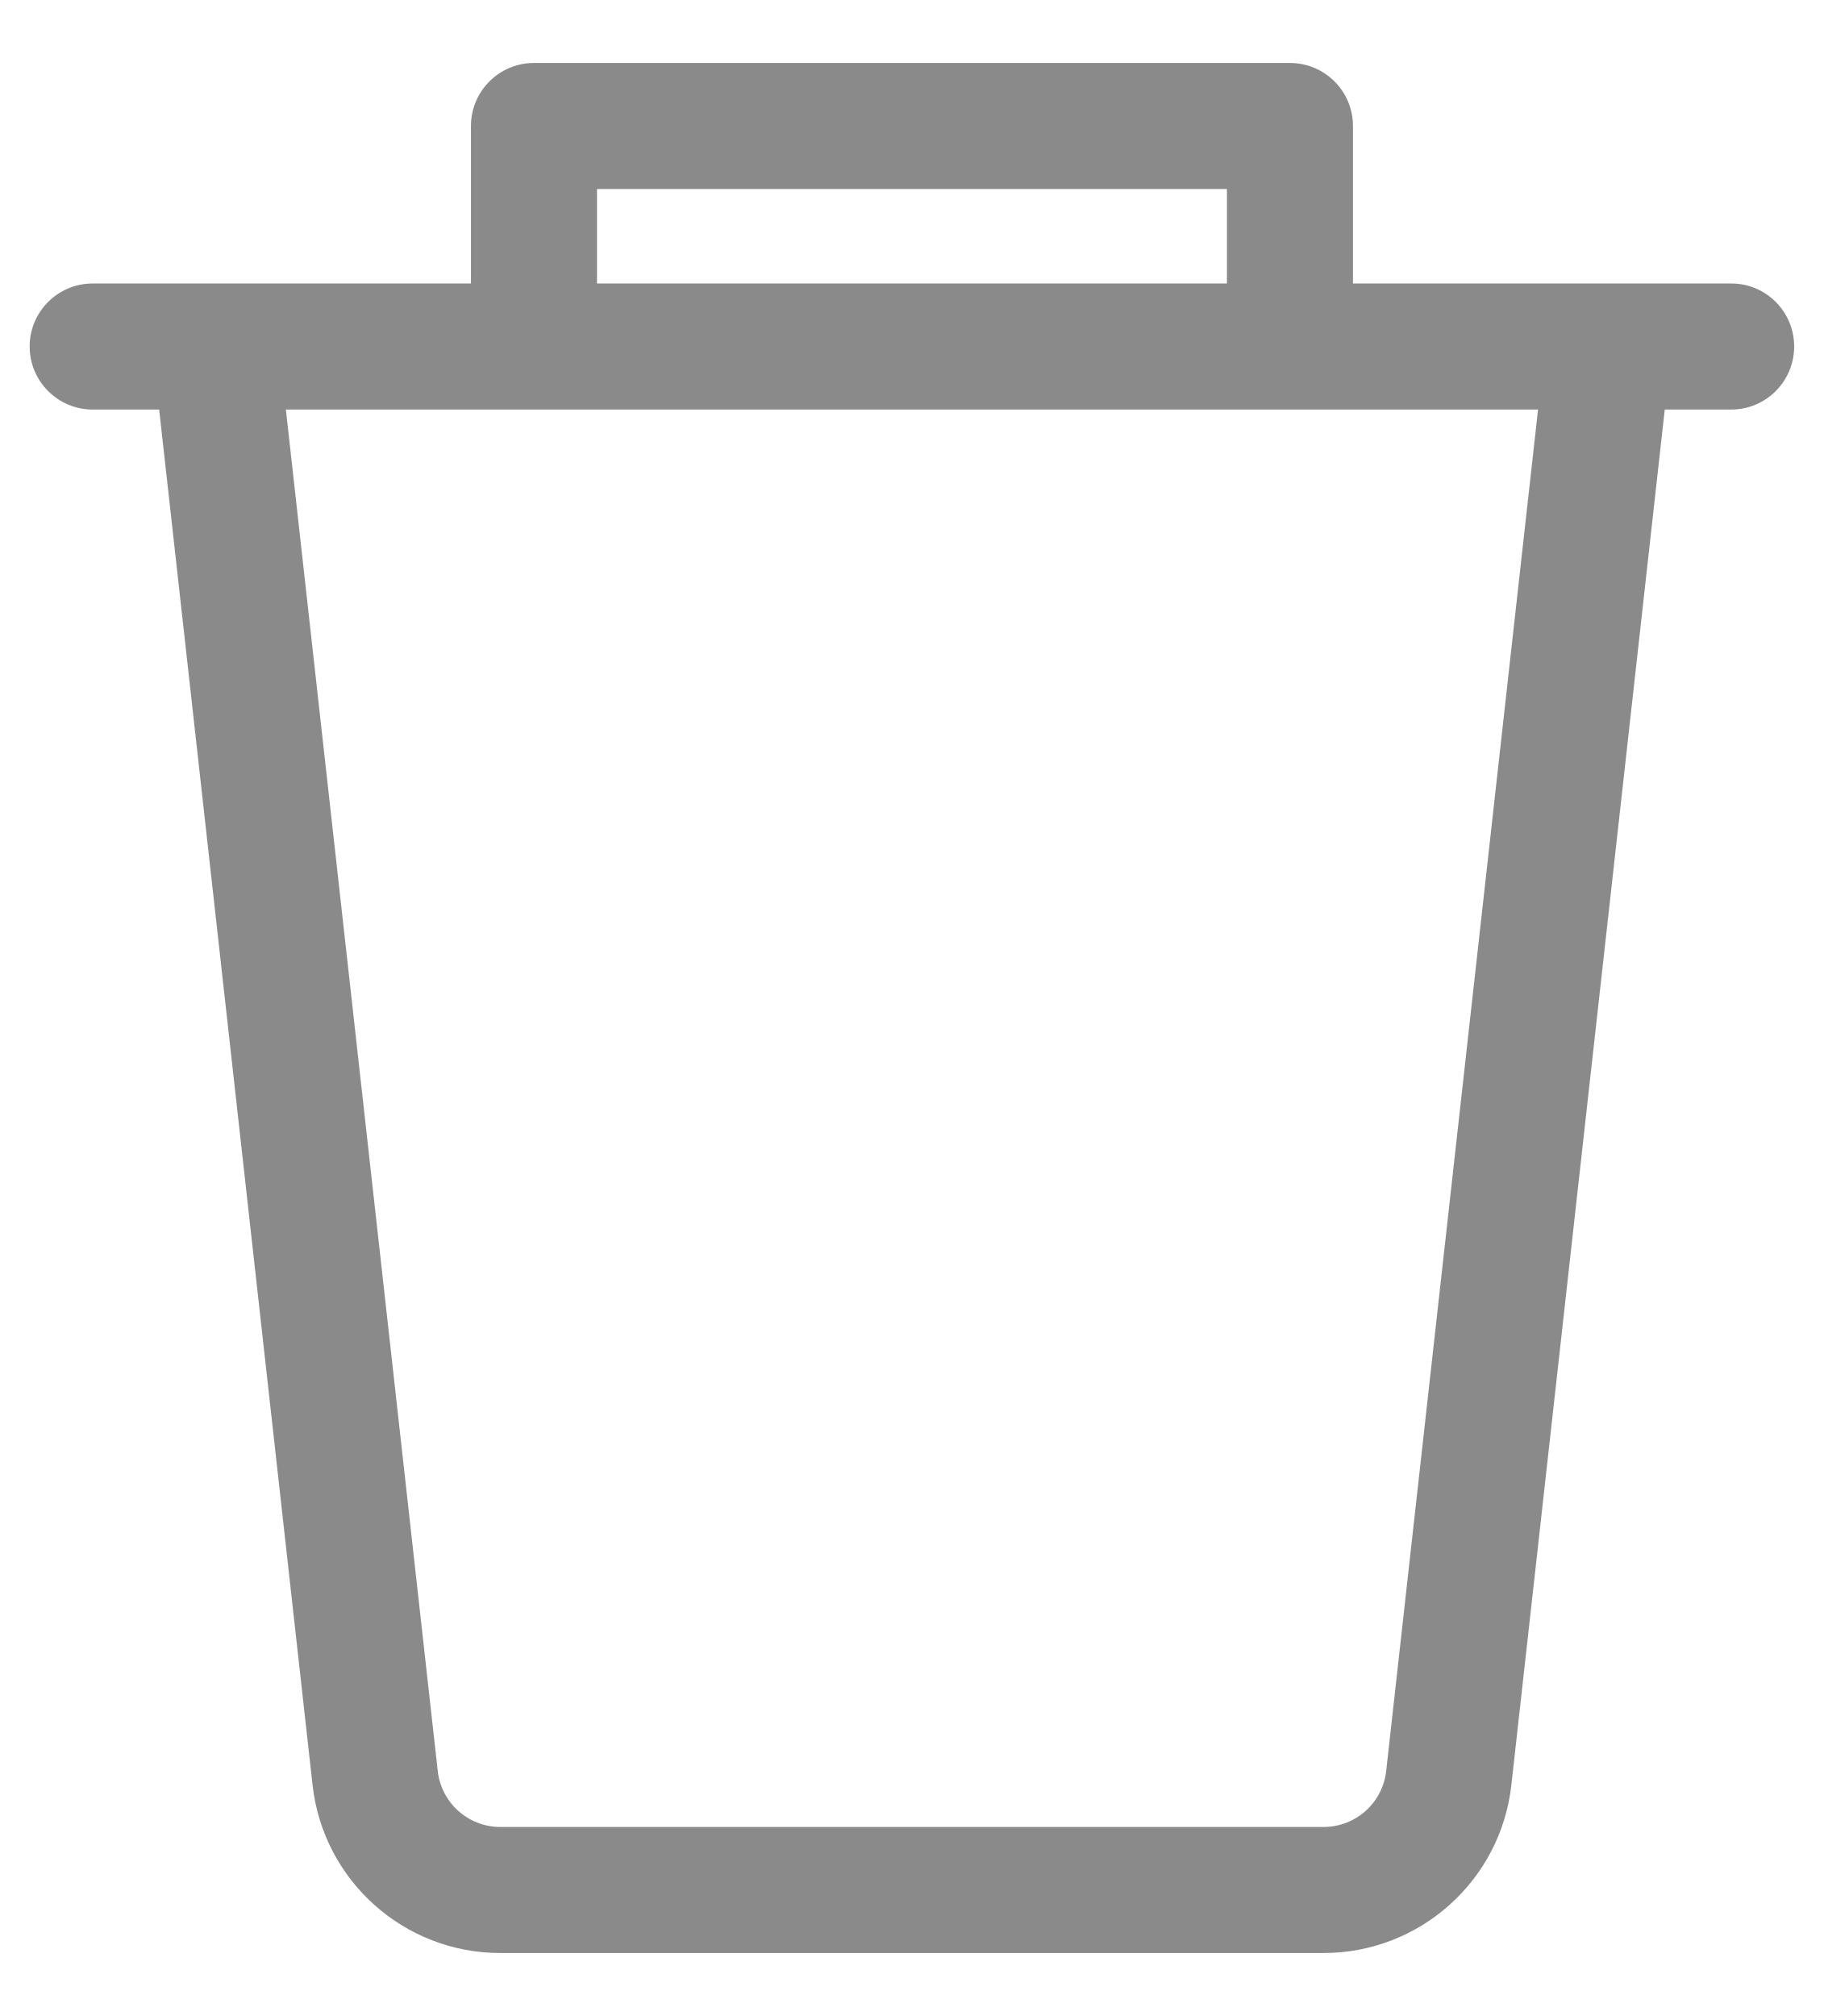
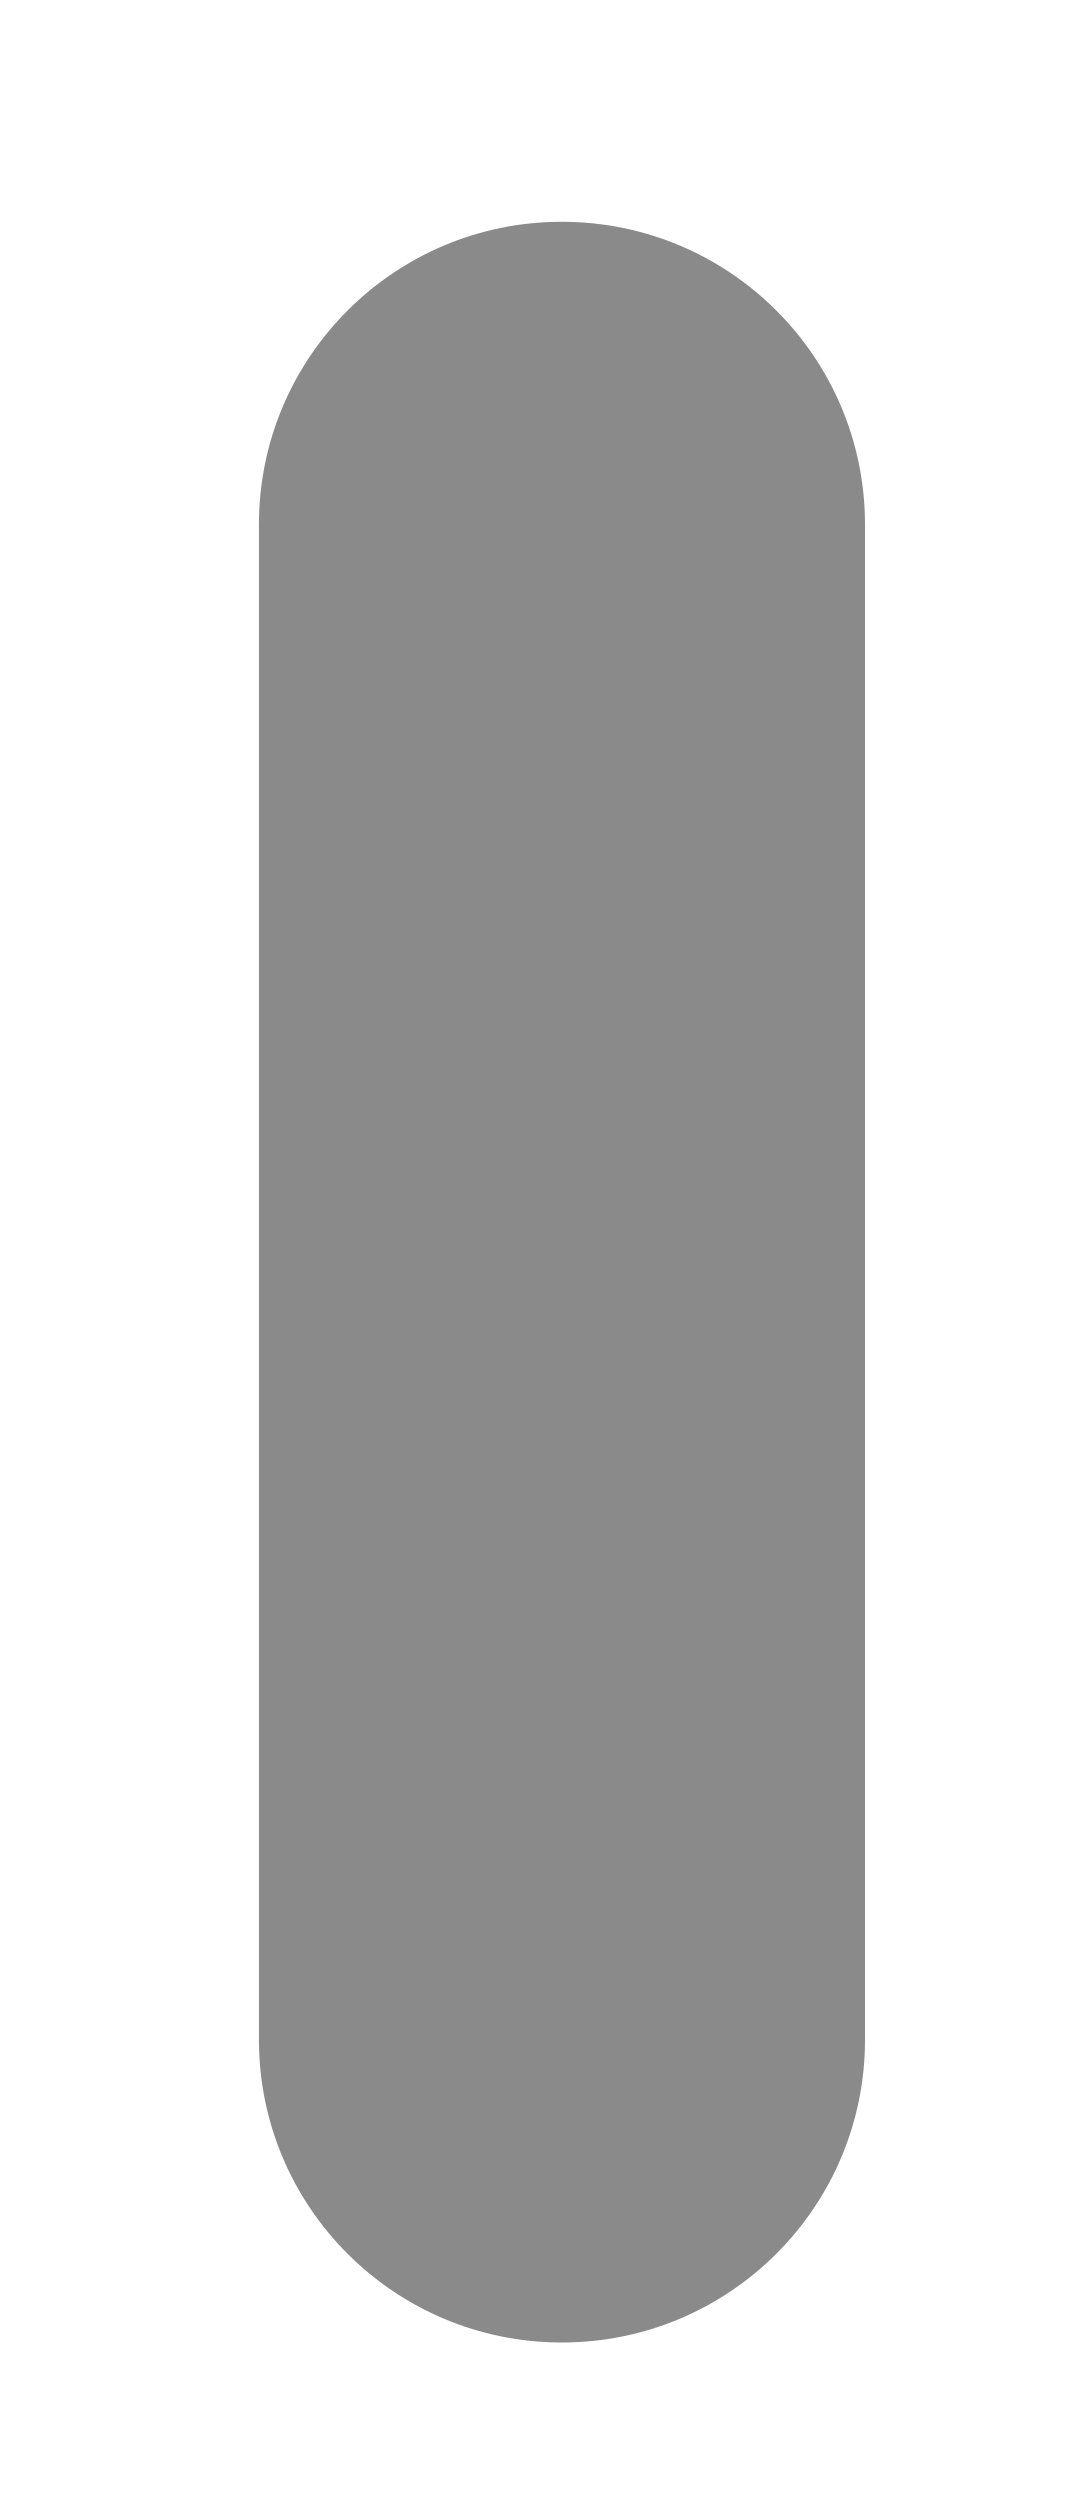
- <svg xmlns="http://www.w3.org/2000/svg" version="1.1" width="19px" height="21px">
-   <g transform="matrix(1 0 0 1 -560 -468 )">
-     <path d="M 18.69 3.609  C 18.69 3.247  18.397 2.953  18.035 2.953  L 14.094 2.953  L 14.094 1.312  C 14.094 0.95  13.8 0.656  13.438 0.656  L 5.562 0.656  C 5.2 0.656  4.906 0.95  4.906 1.312  L 4.906 2.953  L 0.965 2.953  C 0.603 2.953  0.309 3.247  0.309 3.609  C 0.309 3.972  0.603 4.266  0.965 4.266  L 1.658 4.266  L 3.256 18.594  C 3.367 19.59  4.209 20.344  5.212 20.344  L 13.787 20.344  C 14.79 20.344  15.633 19.59  15.744 18.594  L 17.342 4.266  L 18.034 4.266  C 18.397 4.266  18.69 3.972  18.69 3.609  Z M 6.219 2.953  L 6.219 1.969  L 12.781 1.969  L 12.781 2.953  L 6.219 2.953  Z M 16.022 4.266  L 14.44 18.448  C 14.403 18.78  14.122 19.031  13.788 19.031  L 5.212 19.031  C 4.878 19.031  4.597 18.78  4.56 18.448  L 2.978 4.266  L 16.022 4.266  Z " fill-rule="nonzero" fill="#8a8a8a" stroke="none" transform="matrix(1 0 0 1 560 468 )" />
+ <svg xmlns="http://www.w3.org/2000/svg" version="1.1" width="3px" height="7px">
+   <g transform="matrix(1 0 0 1 -573 -410 )">
+     <path d="M 1.573 6.559  C 2.042 6.559  2.422 6.18  2.422 5.711  L 2.422 1.469  C 2.422 1  2.042 0.621  1.573 0.621  C 1.105 0.621  0.725 1  0.725 1.469  L 0.725 5.711  C 0.725 6.18  1.105 6.559  1.573 6.559  Z " fill-rule="nonzero" fill="#8a8a8a" stroke="none" transform="matrix(1 0 0 1 573 410 )" />
  </g>
</svg>
